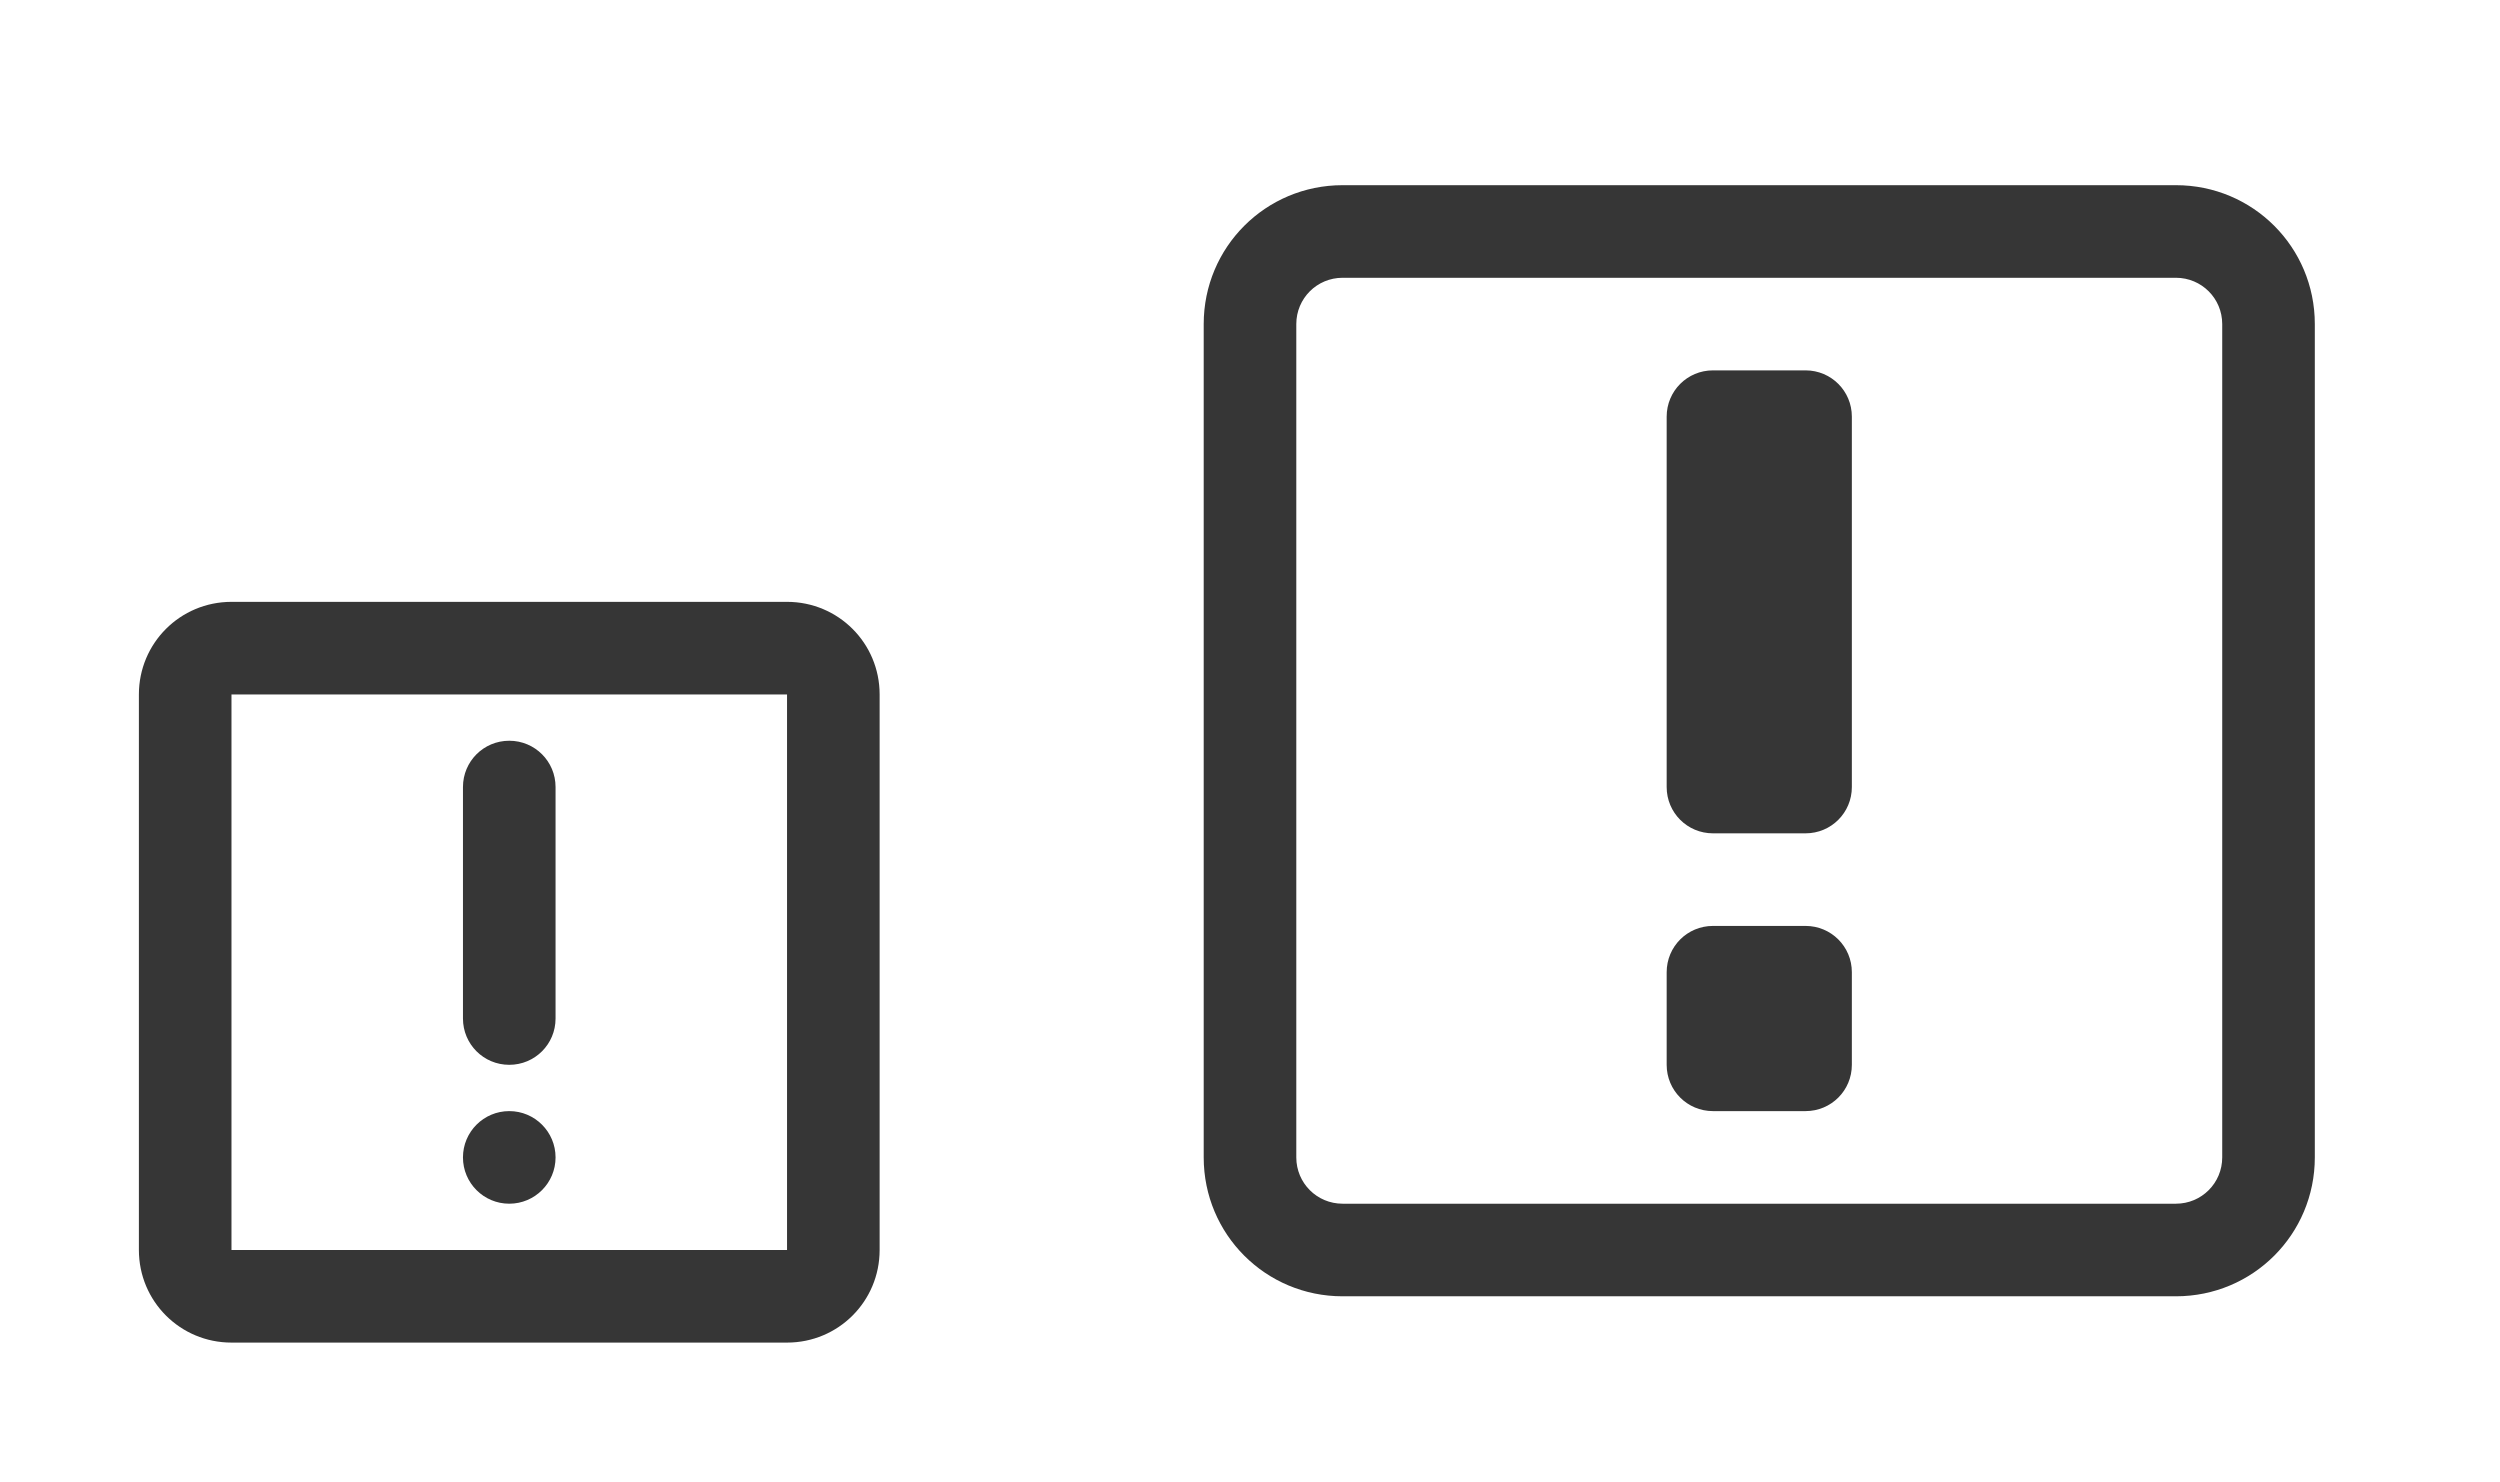
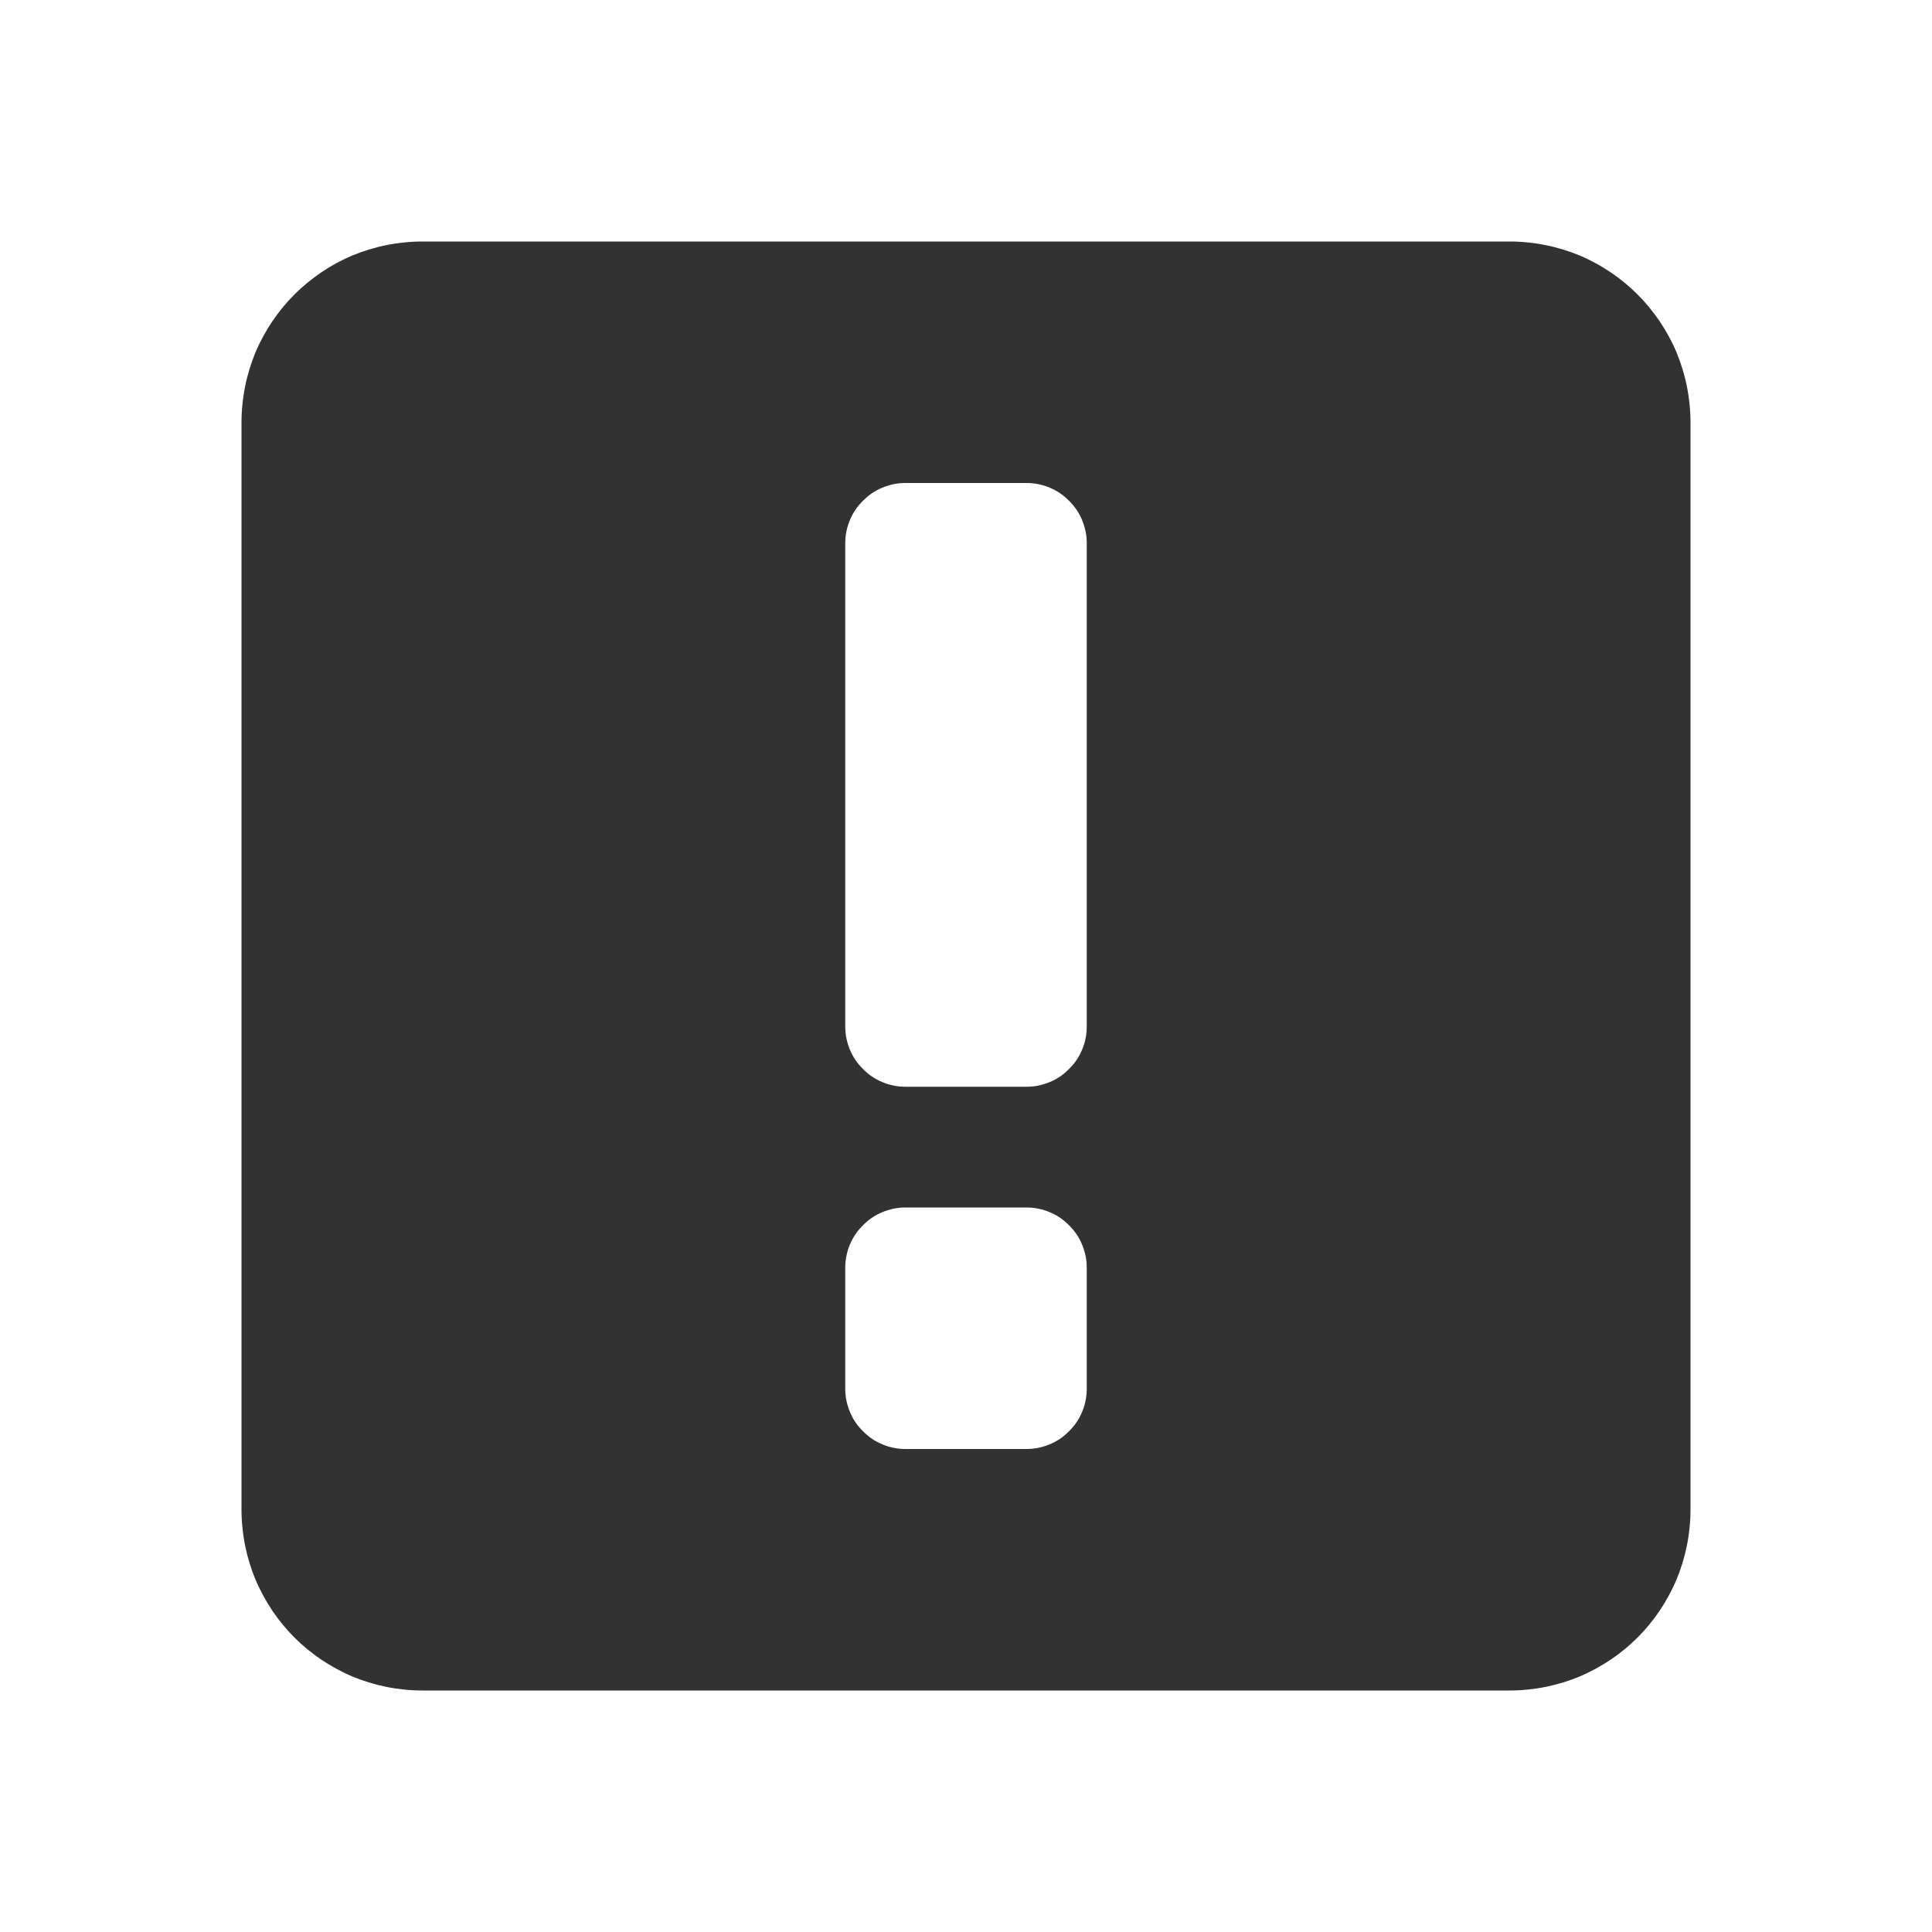
- <svg xmlns="http://www.w3.org/2000/svg" id="svg19" viewBox="0 0 54 32" version="1.1">
+ <svg xmlns="http://www.w3.org/2000/svg" id="svg19" viewBox="0 0 32 32" version="1.1" width="32" height="32">
  <defs id="defs5">
    <style type="text/css" id="current-color-scheme"> .ColorScheme-Text { color:#363636; } </style>
  </defs>
  <g id="apport">
-     <path id="path7" fill="none" d="m22 0v32h32v-32z" />
-     <path id="path9" fill="currentColor" d="m29 4c-1.662 0-3 1.338-3 3v18c0 1.662 1.338 3 3 3h18c1.662 0 3-1.338 3-3v-18c0-1.662-1.338-3-3-3h-18zm0 2h18c0.554 0 1 0.446 1 1v18c0 0.554-0.446 1-1 1h-18c-0.554 0-1-0.446-1-1v-18c0-0.554 0.446-1 1-1zm8 2c-0.554 0-1 0.446-1 1v8c0 0.554 0.446 1 1 1h2c0.554 0 1-0.446 1-1v-8c0-0.554-0.446-1-1-1h-2zm0 12c-0.554 0-1 0.446-1 1v2c0 0.554 0.446 1 1 1h2c0.554 0 1-0.446 1-1v-2c0-0.554-0.446-1-1-1h-2z" class="ColorScheme-Text" />
+     <path id="path3657" style="fill:#323232;fill-opacity:1;fill-rule:evenodd;stroke-width:0.7;stroke-linecap:round;stroke-linejoin:round;paint-order:stroke fill markers" d="M 7,4 C 6.896,4 6.794,4.005 6.693,4.016 6.592,4.026 6.492,4.041 6.395,4.061 6.297,4.08 6.2,4.106 6.105,4.135 6.011,4.164 5.92,4.197 5.83,4.234 5.74,4.272 5.653,4.315 5.568,4.361 5.483,4.407 5.4,4.458 5.32,4.512 5.241,4.566 5.164,4.623 5.09,4.684 5.016,4.745 4.945,4.809 4.877,4.877 4.809,4.945 4.745,5.016 4.684,5.09 4.623,5.164 4.566,5.241 4.512,5.32 4.458,5.4 4.407,5.483 4.361,5.568 4.315,5.653 4.272,5.74 4.234,5.83 4.197,5.92 4.164,6.011 4.135,6.105 4.106,6.2 4.08,6.297 4.061,6.395 4.041,6.492 4.026,6.592 4.016,6.693 4.005,6.794 4,6.896 4,7 v 18 c 0,0.104 0.005,0.206 0.016,0.307 0.01,0.101 0.025,0.201 0.045,0.299 0.02,0.098 0.045,0.195 0.074,0.289 0.029,0.094 0.062,0.186 0.1,0.275 0.038,0.09 0.081,0.177 0.127,0.262 0.046,0.085 0.097,0.168 0.15,0.248 0.054,0.08 0.111,0.156 0.172,0.23 0.061,0.074 0.126,0.145 0.193,0.213 0.068,0.068 0.139,0.132 0.213,0.193 0.074,0.061 0.151,0.118 0.23,0.172 0.08,0.054 0.163,0.104 0.248,0.15 0.085,0.046 0.172,0.089 0.262,0.127 0.09,0.038 0.181,0.07 0.275,0.1 0.094,0.029 0.191,0.054 0.289,0.074 0.098,0.02 0.198,0.035 0.299,0.045 C 6.794,27.995 6.896,28 7,28 h 18 c 0.104,0 0.206,-0.005 0.307,-0.016 0.101,-0.01 0.201,-0.025 0.299,-0.045 0.098,-0.02 0.195,-0.045 0.289,-0.074 0.094,-0.029 0.186,-0.062 0.275,-0.1 0.09,-0.038 0.177,-0.081 0.262,-0.127 0.085,-0.046 0.168,-0.097 0.248,-0.15 0.08,-0.054 0.156,-0.111 0.23,-0.172 0.074,-0.061 0.145,-0.126 0.213,-0.193 0.068,-0.068 0.132,-0.139 0.193,-0.213 0.061,-0.074 0.118,-0.151 0.172,-0.23 0.054,-0.08 0.104,-0.163 0.15,-0.248 0.046,-0.085 0.089,-0.172 0.127,-0.262 0.038,-0.09 0.07,-0.181 0.1,-0.275 0.029,-0.094 0.054,-0.191 0.074,-0.289 0.02,-0.098 0.035,-0.198 0.045,-0.299 C 27.995,25.206 28,25.104 28,25 V 7 C 28,6.896 27.995,6.794 27.984,6.693 27.974,6.592 27.959,6.492 27.939,6.395 27.92,6.297 27.894,6.2 27.865,6.105 27.836,6.011 27.803,5.92 27.766,5.83 27.728,5.74 27.685,5.653 27.639,5.568 27.593,5.483 27.542,5.4 27.488,5.32 27.434,5.241 27.377,5.164 27.316,5.09 27.255,5.016 27.191,4.945 27.123,4.877 27.055,4.809 26.984,4.745 26.91,4.684 26.836,4.623 26.759,4.566 26.68,4.512 26.6,4.458 26.517,4.407 26.432,4.361 26.347,4.315 26.26,4.272 26.17,4.234 26.08,4.197 25.989,4.164 25.895,4.135 25.8,4.106 25.703,4.08 25.605,4.061 25.508,4.041 25.408,4.026 25.307,4.016 25.206,4.005 25.104,4 25,4 Z m 8,4 h 2 c 0.069,0 0.136,0.006 0.201,0.02 0.065,0.013 0.13,0.033 0.189,0.059 0.06,0.025 0.117,0.056 0.17,0.092 0.053,0.036 0.101,0.078 0.146,0.123 0.045,0.045 0.087,0.093 0.123,0.146 0.036,0.053 0.067,0.11 0.092,0.17 0.025,0.06 0.045,0.124 0.059,0.189 C 17.994,8.864 18,8.931 18,9 v 8 c 0,0.069 -0.006,0.136 -0.02,0.201 -0.013,0.065 -0.033,0.13 -0.059,0.189 -0.025,0.06 -0.056,0.117 -0.092,0.17 -0.036,0.053 -0.078,0.101 -0.123,0.146 -0.045,0.045 -0.093,0.087 -0.146,0.123 -0.053,0.036 -0.11,0.067 -0.17,0.092 -0.06,0.025 -0.124,0.045 -0.189,0.059 C 17.136,17.994 17.069,18 17,18 h -2 c -0.069,0 -0.136,-0.006 -0.201,-0.02 -0.065,-0.013 -0.13,-0.033 -0.189,-0.059 -0.06,-0.025 -0.117,-0.056 -0.17,-0.092 -0.053,-0.036 -0.101,-0.078 -0.146,-0.123 -0.045,-0.045 -0.087,-0.093 -0.123,-0.146 -0.036,-0.053 -0.067,-0.11 -0.092,-0.17 -0.025,-0.06 -0.045,-0.124 -0.059,-0.189 C 14.006,17.136 14,17.069 14,17 V 9 c 0,-0.069 0.006,-0.136 0.02,-0.201 0.013,-0.065 0.033,-0.13 0.059,-0.189 0.025,-0.06 0.056,-0.117 0.092,-0.17 0.036,-0.053 0.078,-0.101 0.123,-0.146 0.045,-0.045 0.093,-0.087 0.146,-0.123 0.053,-0.036 0.11,-0.067 0.17,-0.092 0.06,-0.025 0.124,-0.045 0.189,-0.059 C 14.864,8.006 14.931,8 15,8 Z m 0,12 h 2 c 0.069,0 0.136,0.006 0.201,0.02 0.065,0.013 0.13,0.033 0.189,0.059 0.06,0.025 0.117,0.056 0.17,0.092 0.053,0.036 0.101,0.078 0.146,0.123 0.045,0.045 0.087,0.093 0.123,0.146 0.036,0.053 0.067,0.11 0.092,0.17 0.025,0.06 0.045,0.124 0.059,0.189 C 17.994,20.864 18,20.931 18,21 v 2 c 0,0.069 -0.006,0.136 -0.02,0.201 -0.013,0.065 -0.033,0.13 -0.059,0.189 -0.025,0.06 -0.056,0.117 -0.092,0.17 -0.036,0.053 -0.078,0.101 -0.123,0.146 -0.045,0.045 -0.093,0.087 -0.146,0.123 -0.053,0.036 -0.11,0.067 -0.17,0.092 -0.06,0.025 -0.124,0.045 -0.189,0.059 C 17.136,23.994 17.069,24 17,24 h -2 c -0.069,0 -0.136,-0.006 -0.201,-0.02 -0.065,-0.013 -0.13,-0.033 -0.189,-0.059 -0.06,-0.025 -0.117,-0.056 -0.17,-0.092 -0.053,-0.036 -0.101,-0.078 -0.146,-0.123 -0.045,-0.045 -0.087,-0.093 -0.123,-0.146 -0.036,-0.053 -0.067,-0.11 -0.092,-0.17 -0.025,-0.06 -0.045,-0.124 -0.059,-0.189 C 14.006,23.136 14,23.069 14,23 v -2 c 0,-0.069 0.006,-0.136 0.02,-0.201 0.013,-0.065 0.033,-0.13 0.059,-0.189 0.025,-0.06 0.056,-0.117 0.092,-0.17 0.036,-0.053 0.078,-0.101 0.123,-0.146 0.045,-0.045 0.093,-0.087 0.146,-0.123 0.053,-0.036 0.11,-0.067 0.17,-0.092 0.06,-0.025 0.124,-0.045 0.189,-0.059 C 14.864,20.006 14.931,20 15,20 Z" />
+     <path id="path7" fill="none" d="M 0,0 V 32 H 32 V 0 Z" />
  </g>
  <g id="22-22-apport">
-     <path id="path12" fill="none" d="m0 10v22h22v-22z" />
-     <g id="g16" fill="currentColor" class="ColorScheme-Text">
-       <path id="path14" d="m5 13c-1.108 0-2 0.892-2 2v12c0 1.108 0.892 2 2 2h12c1.108 0 2-0.892 2-2v-12c0-1.108-0.892-2-2-2h-12zm0 2h12v12h-12v-12zm6 1c-0.554 0-1 0.446-1 1v5c0 0.554 0.446 1 1 1s1-0.446 1-1v-5c0-0.554-0.446-1-1-1zm0 8a1 1 0 0 0-1 1 1 1 0 0 0 1 1 1 1 0 0 0 1-1 1 1 0 0 0-1-1z" />
-     </g>
+     <path id="path4579" style="fill:#323232;fill-opacity:1;fill-rule:evenodd;stroke-width:0.7;stroke-linecap:round;stroke-linejoin:round;paint-order:stroke fill markers" d="m -17,13 c -0.069,0 -0.138,0.003 -0.205,0.01 -0.067,0.007 -0.134,0.018 -0.199,0.031 -0.065,0.013 -0.129,0.029 -0.191,0.049 -0.063,0.019 -0.124,0.041 -0.184,0.066 -0.06,0.025 -0.119,0.053 -0.176,0.084 -0.057,0.031 -0.111,0.064 -0.164,0.1 -0.053,0.036 -0.105,0.075 -0.154,0.115 -0.049,0.041 -0.097,0.084 -0.143,0.129 -0.045,0.045 -0.088,0.093 -0.129,0.143 -0.041,0.049 -0.079,0.101 -0.115,0.154 -0.036,0.053 -0.069,0.107 -0.1,0.164 -0.031,0.057 -0.059,0.116 -0.084,0.176 -0.025,0.06 -0.047,0.121 -0.066,0.184 -0.019,0.063 -0.036,0.126 -0.049,0.191 -0.013,0.065 -0.024,0.132 -0.031,0.199 C -18.997,14.862 -19,14.931 -19,15 v 12 c 0,0.069 0.003,0.138 0.01,0.205 0.007,0.067 0.018,0.134 0.031,0.199 0.013,0.065 0.029,0.129 0.049,0.191 0.019,0.063 0.041,0.124 0.066,0.184 0.025,0.06 0.053,0.119 0.084,0.176 0.031,0.057 0.064,0.111 0.1,0.164 0.036,0.053 0.075,0.105 0.115,0.154 0.041,0.049 0.084,0.097 0.129,0.143 0.045,0.045 0.093,0.088 0.143,0.129 0.049,0.041 0.101,0.079 0.154,0.115 0.053,0.036 0.107,0.069 0.164,0.1 0.057,0.031 0.116,0.059 0.176,0.084 0.06,0.025 0.121,0.047 0.184,0.066 0.063,0.019 0.126,0.036 0.191,0.049 0.065,0.013 0.132,0.024 0.199,0.031 C -17.138,28.997 -17.069,29 -17,29 h 12 c 0.069,0 0.138,-0.003 0.205,-0.01 0.067,-0.007 0.134,-0.018 0.199,-0.031 0.065,-0.013 0.129,-0.029 0.191,-0.049 0.063,-0.019 0.124,-0.041 0.184,-0.066 0.06,-0.025 0.119,-0.053 0.176,-0.084 0.057,-0.031 0.111,-0.064 0.164,-0.1 0.053,-0.036 0.105,-0.075 0.154,-0.115 0.049,-0.041 0.097,-0.084 0.143,-0.129 0.045,-0.045 0.088,-0.093 0.129,-0.143 0.041,-0.049 0.079,-0.101 0.115,-0.154 0.036,-0.053 0.069,-0.107 0.1,-0.164 0.031,-0.057 0.059,-0.116 0.084,-0.176 0.025,-0.06 0.047,-0.121 0.066,-0.184 0.019,-0.063 0.036,-0.126 0.049,-0.191 0.013,-0.065 0.024,-0.132 0.031,-0.199 C -3.003,27.138 -3,27.069 -3,27 V 15 c 0,-0.069 -0.003,-0.138 -0.01,-0.205 -0.007,-0.067 -0.018,-0.134 -0.031,-0.199 -0.013,-0.065 -0.029,-0.129 -0.049,-0.191 -0.019,-0.063 -0.041,-0.124 -0.066,-0.184 -0.025,-0.06 -0.053,-0.119 -0.084,-0.176 -0.031,-0.057 -0.064,-0.111 -0.1,-0.164 -0.036,-0.053 -0.075,-0.105 -0.115,-0.154 -0.041,-0.049 -0.084,-0.097 -0.129,-0.143 -0.045,-0.045 -0.093,-0.088 -0.143,-0.129 -0.049,-0.041 -0.101,-0.079 -0.154,-0.115 -0.053,-0.036 -0.107,-0.069 -0.164,-0.1 -0.057,-0.031 -0.116,-0.059 -0.176,-0.084 -0.06,-0.025 -0.121,-0.047 -0.184,-0.066 -0.063,-0.019 -0.126,-0.036 -0.191,-0.049 -0.065,-0.013 -0.132,-0.024 -0.199,-0.031 C -4.862,13.003 -4.931,13 -5,13 Z m 6,3 c 0.069,0 0.136,0.006 0.201,0.02 0.065,0.013 0.13,0.033 0.189,0.059 0.06,0.025 0.117,0.056 0.17,0.092 0.053,0.036 0.101,0.078 0.146,0.123 0.045,0.045 0.087,0.093 0.123,0.146 0.036,0.053 0.067,0.11 0.092,0.17 0.025,0.06 0.045,0.124 0.059,0.189 C -10.006,16.864 -10,16.931 -10,17 v 5 c 0,0.069 -0.006,0.136 -0.02,0.201 -0.013,0.065 -0.033,0.13 -0.059,0.189 -0.025,0.06 -0.056,0.117 -0.092,0.17 -0.036,0.053 -0.078,0.101 -0.123,0.146 -0.045,0.045 -0.093,0.087 -0.146,0.123 -0.053,0.036 -0.11,0.067 -0.17,0.092 -0.06,0.025 -0.124,0.045 -0.189,0.059 C -10.864,22.994 -10.931,23 -11,23 c -0.069,0 -0.136,-0.006 -0.201,-0.02 -0.065,-0.013 -0.13,-0.033 -0.189,-0.059 -0.06,-0.025 -0.117,-0.056 -0.17,-0.092 -0.053,-0.036 -0.101,-0.078 -0.146,-0.123 -0.045,-0.045 -0.087,-0.093 -0.123,-0.146 -0.036,-0.053 -0.067,-0.11 -0.092,-0.17 -0.025,-0.06 -0.045,-0.124 -0.059,-0.189 C -11.994,22.136 -12,22.069 -12,22 v -5 c 0,-0.069 0.006,-0.136 0.02,-0.201 0.013,-0.065 0.033,-0.13 0.059,-0.189 0.025,-0.06 0.056,-0.117 0.092,-0.17 0.036,-0.053 0.078,-0.101 0.123,-0.146 0.045,-0.045 0.093,-0.087 0.146,-0.123 0.053,-0.036 0.11,-0.067 0.17,-0.092 0.06,-0.025 0.124,-0.045 0.189,-0.059 C -11.136,16.006 -11.069,16 -11,16 Z m 0,8 a 1,1 0 0 1 0.131,0.008 1,1 0 0 1 0.129,0.025 1,1 0 0 1 0.123,0.043 1,1 0 0 1 0.117,0.059 1,1 0 0 1 0.109,0.072 1,1 0 0 1 0.098,0.086 1,1 0 0 1 0.086,0.098 1,1 0 0 1 0.072,0.109 1,1 0 0 1 0.059,0.117 1,1 0 0 1 0.043,0.123 1,1 0 0 1 0.025,0.129 A 1,1 0 0 1 -10,25 a 1,1 0 0 1 -0.076,0.383 1,1 0 0 1 -0.217,0.324 1,1 0 0 1 -0.324,0.217 A 1,1 0 0 1 -11,26 1,1 0 0 1 -11.383,25.924 1,1 0 0 1 -11.707,25.707 1,1 0 0 1 -11.924,25.383 1,1 0 0 1 -12,25 a 1,1 0 0 1 0.076,-0.383 1,1 0 0 1 0.217,-0.324 1,1 0 0 1 0.324,-0.217 A 1,1 0 0 1 -11,24 Z" />
+     <path id="path12" fill="none" d="M -22,10 V 32 H 0 V 10 Z" />
  </g>
</svg>
